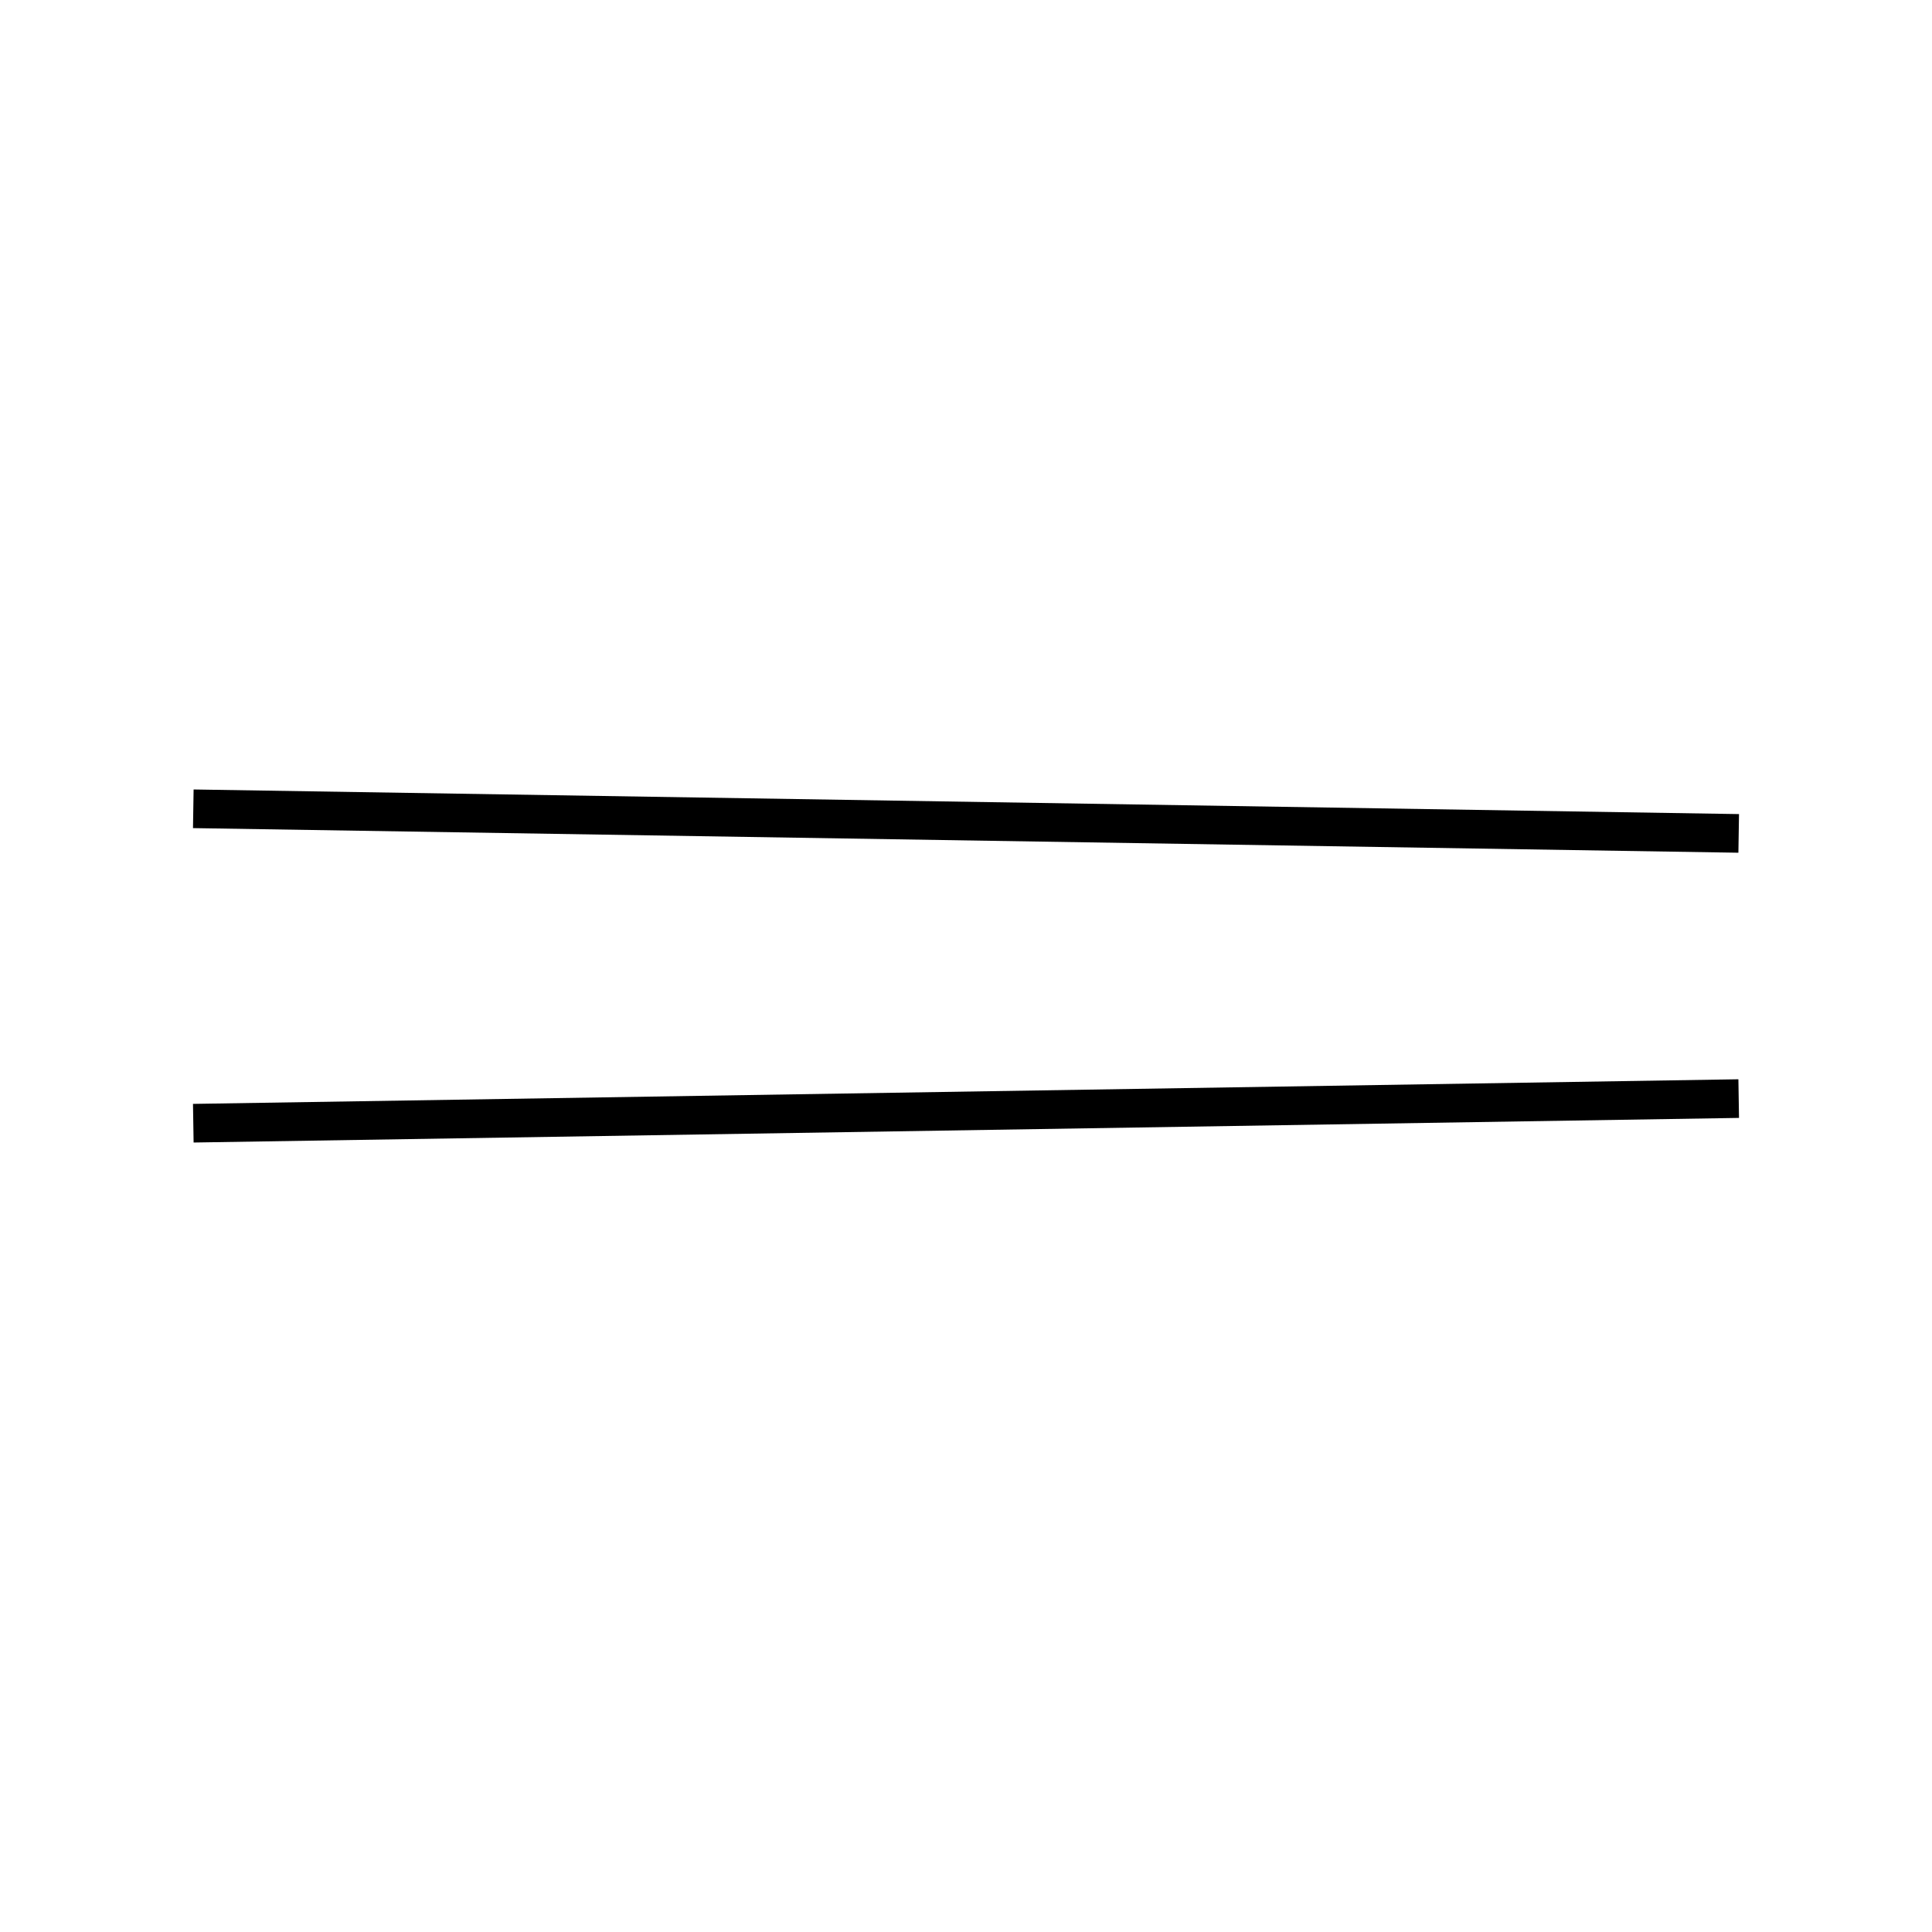
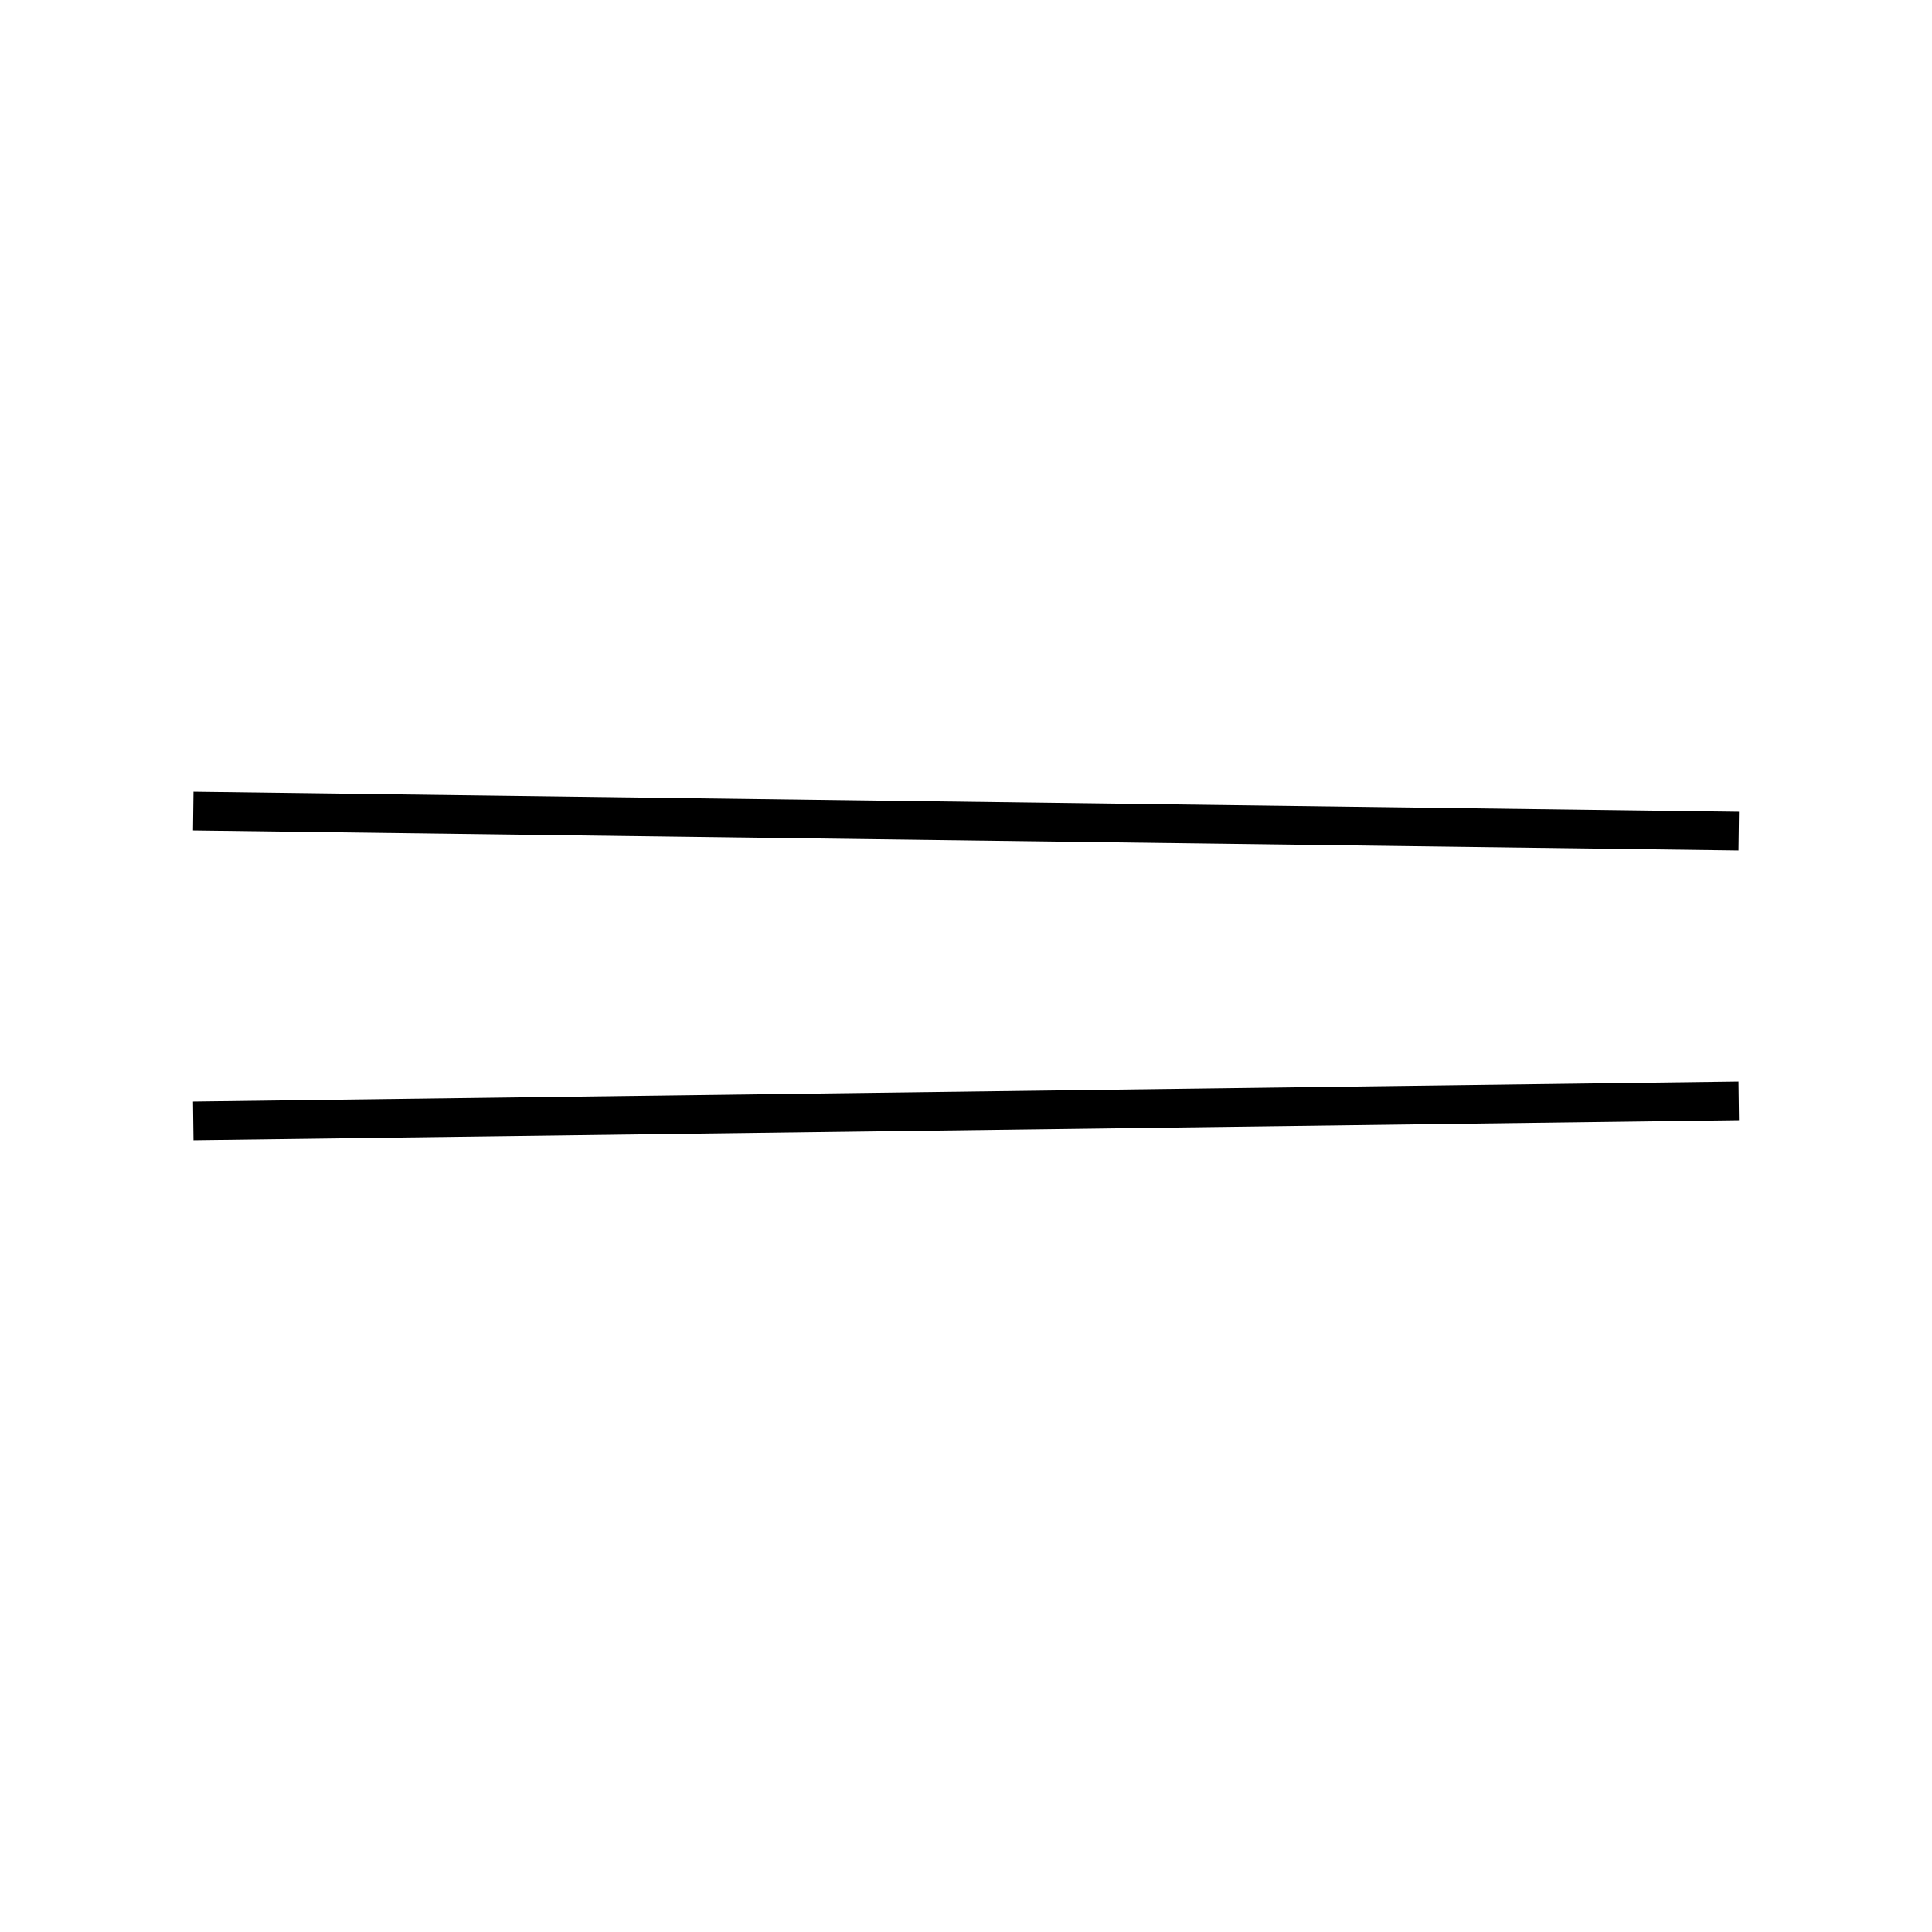
<svg xmlns="http://www.w3.org/2000/svg" height="100" width="100">
  <rect stroke-width="5" stroke="#ffffff" fill="#ffffff" height="100" width="100" y="0" x="0" />
-   <line x1="89.995" y1="43.137" x2="10.005" y2="41.863" stroke-width="2" stroke="black" />
-   <line x1="89.995" y1="56.863" x2="10.005" y2="58.137" stroke-width="2" stroke="black" />
+   <line x1="89.997" y1="43.018" x2="10.003" y2="41.982" stroke-width="2" stroke="black" />
+   <line x1="89.997" y1="56.982" x2="10.003" y2="58.018" stroke-width="2" stroke="black" />
</svg>
